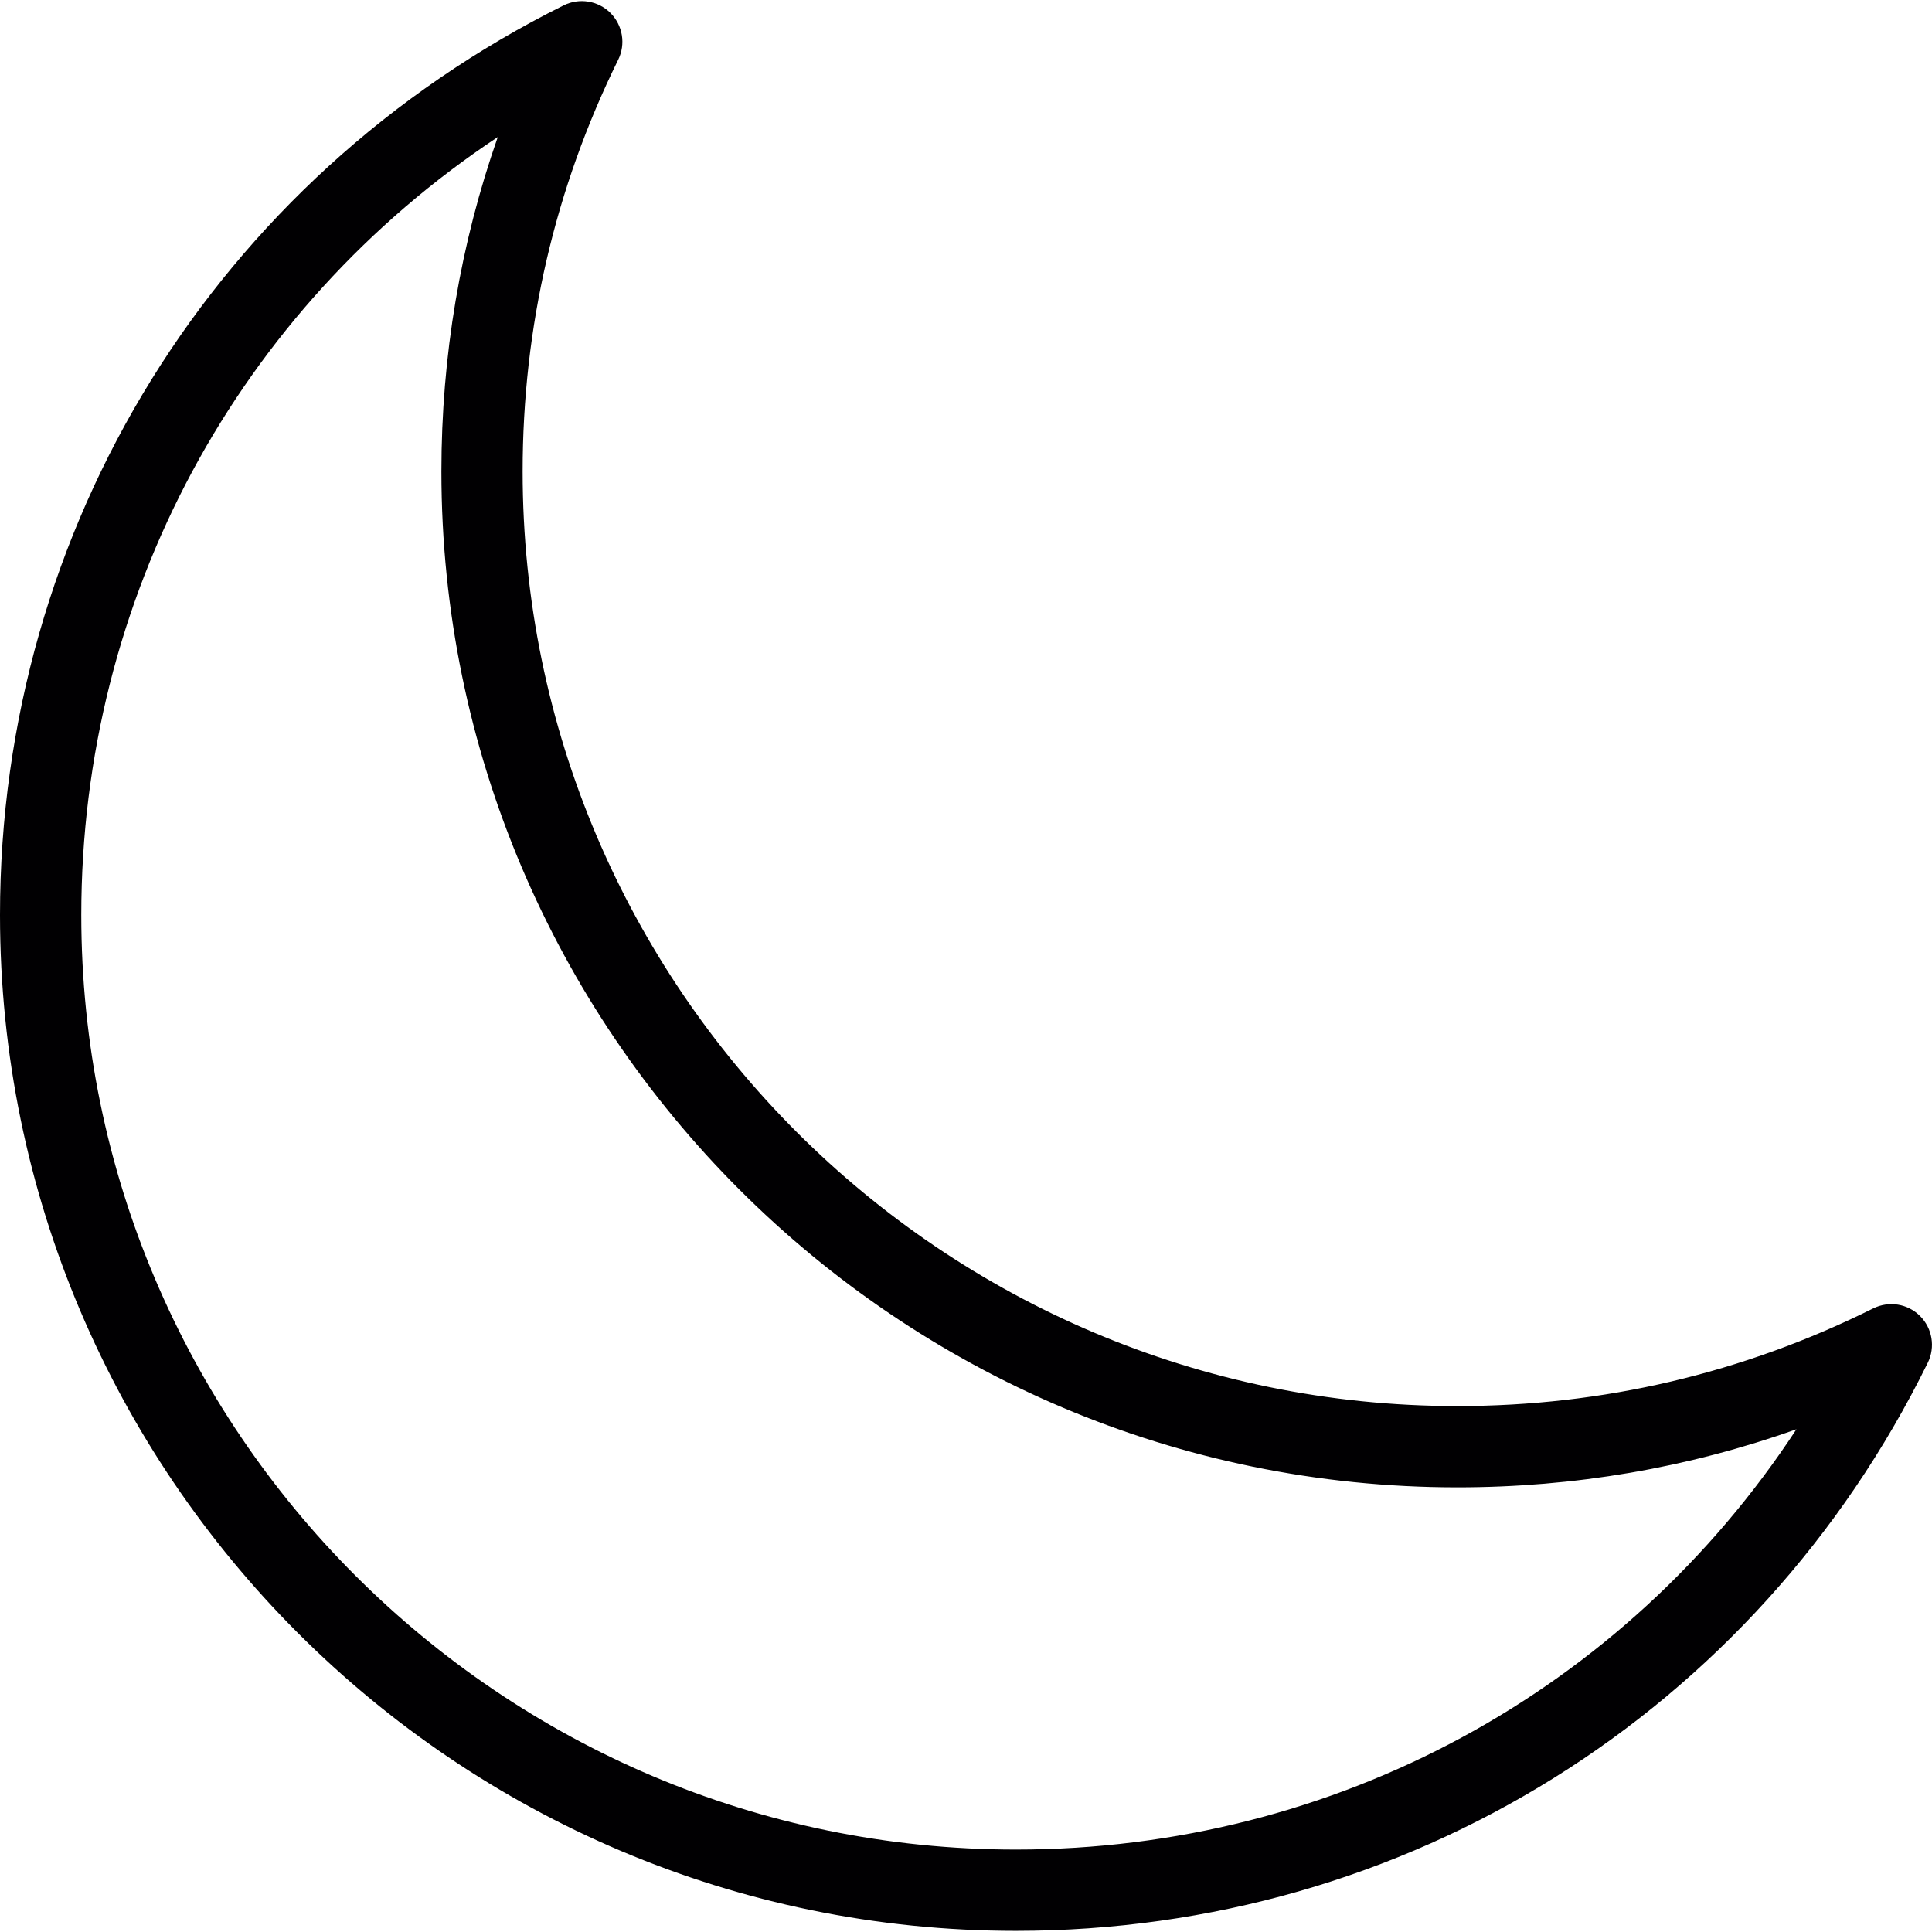
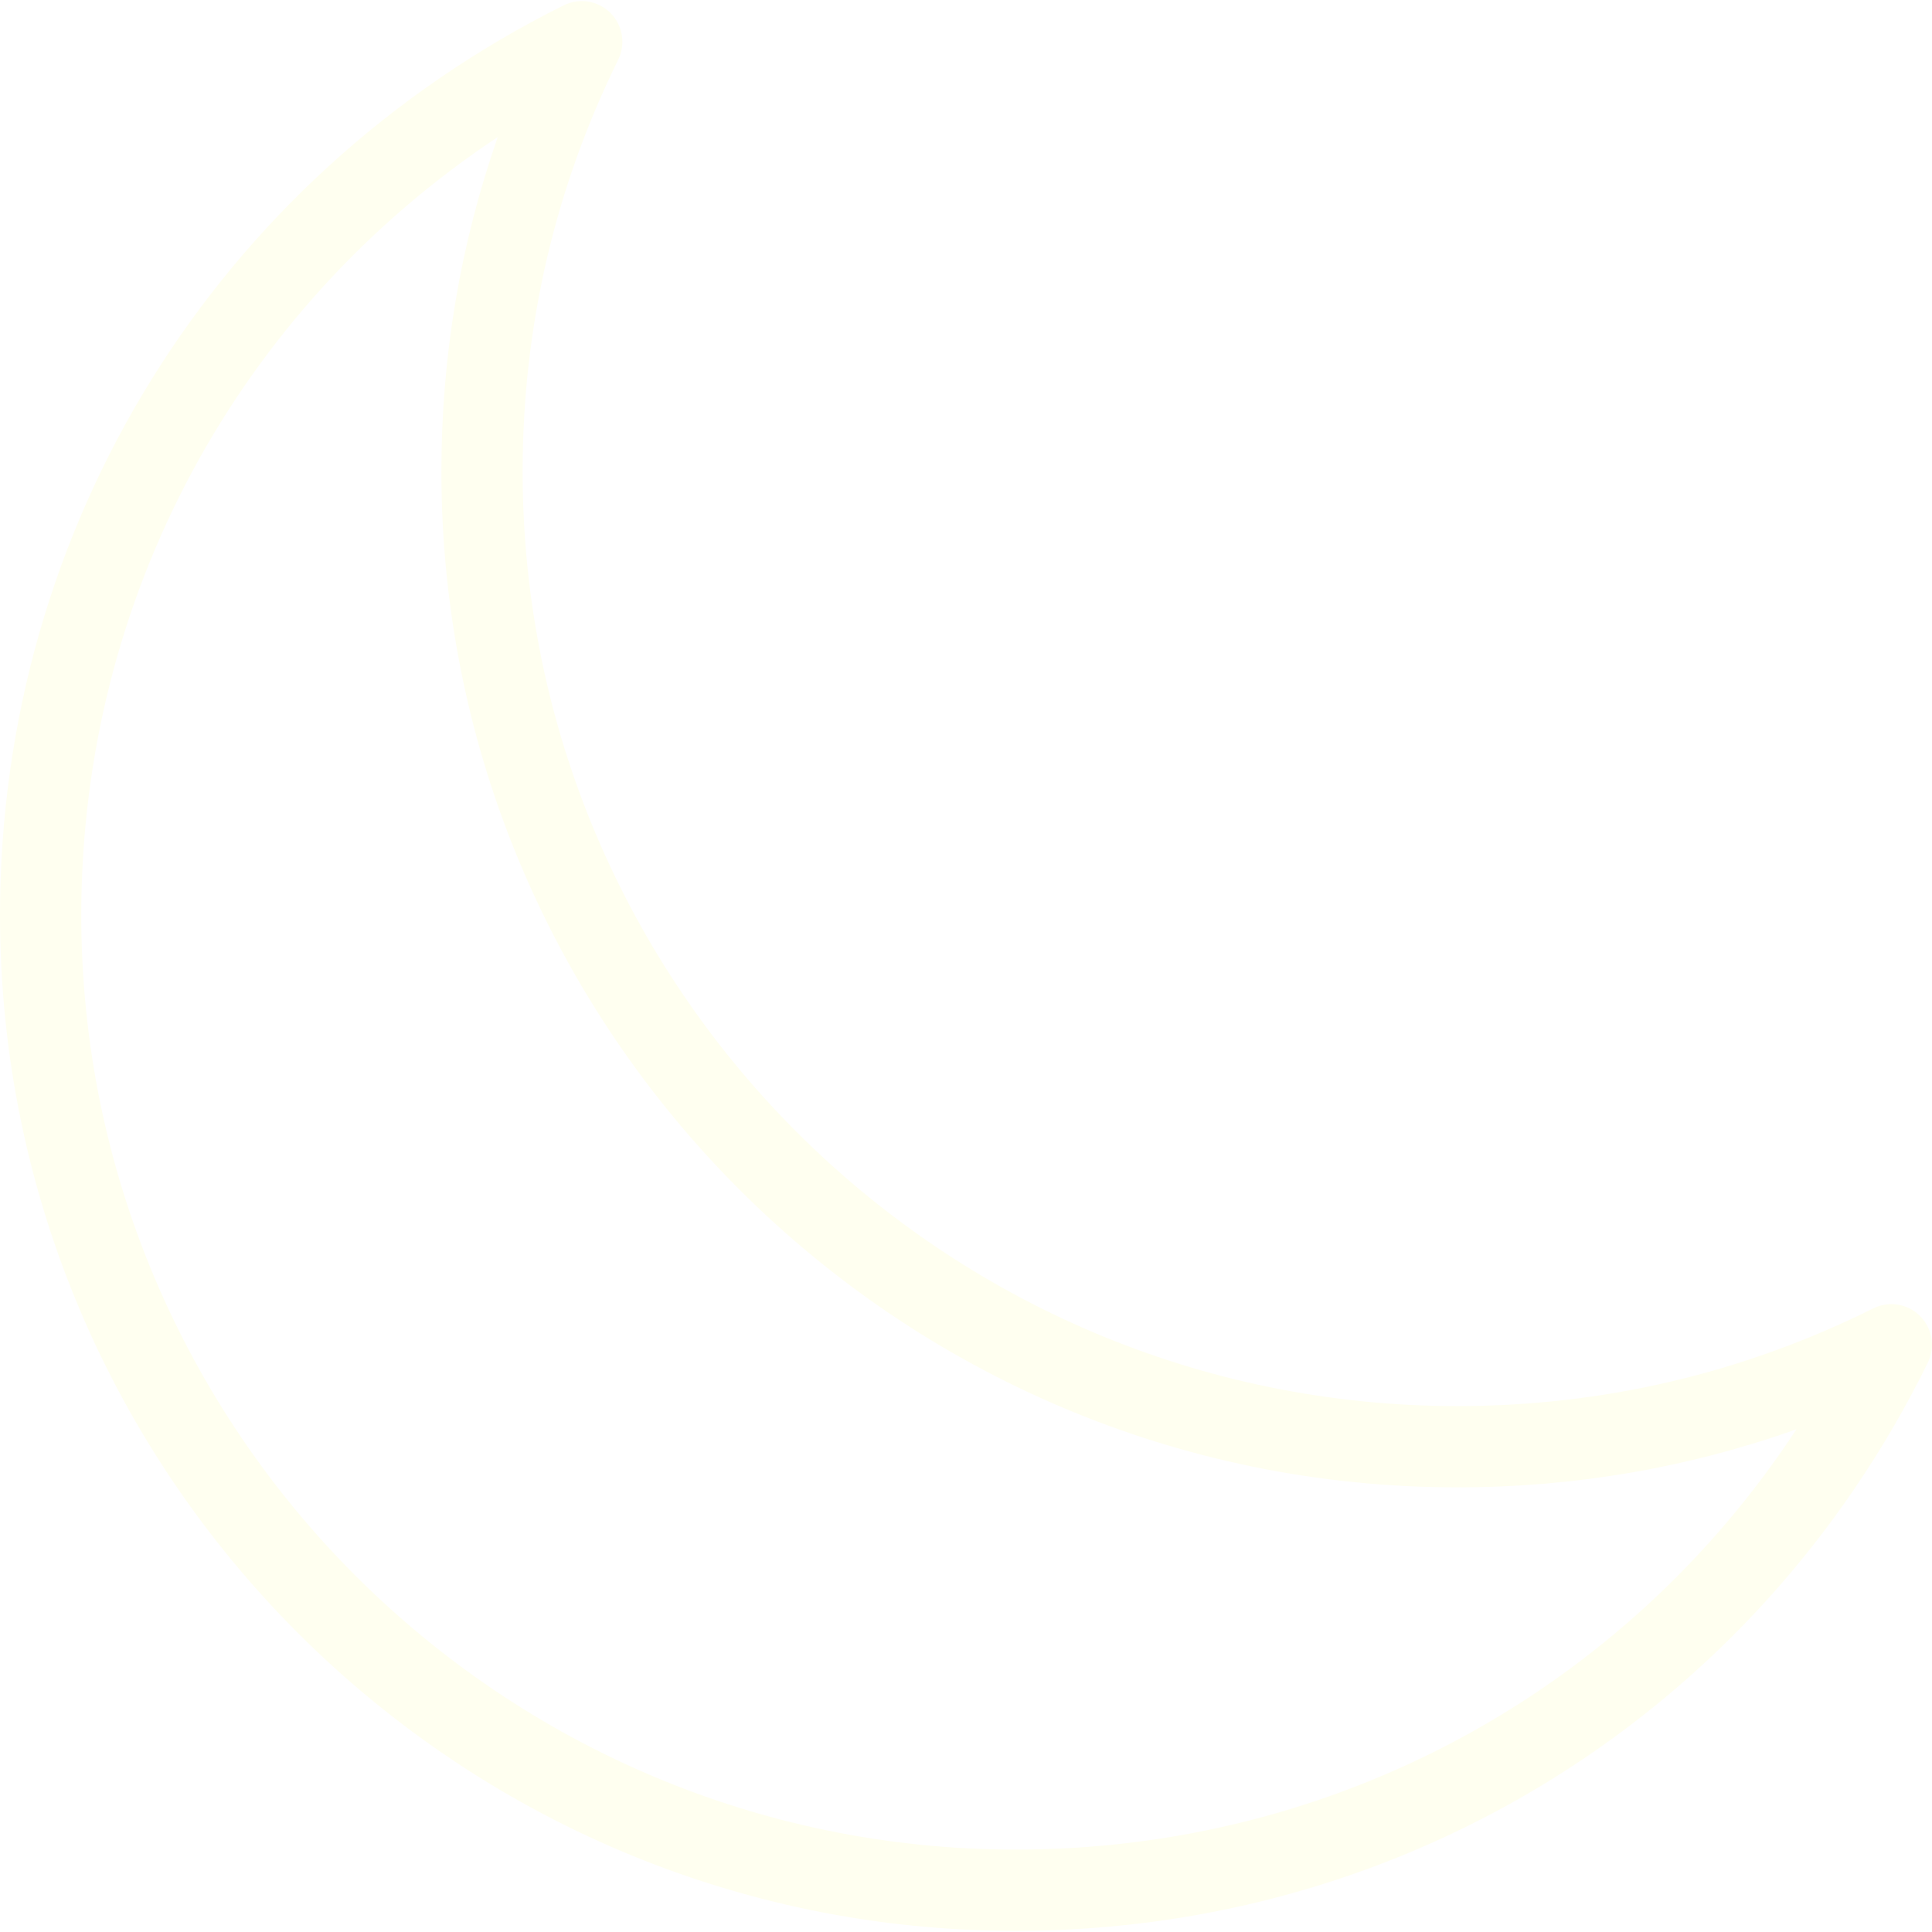
<svg xmlns="http://www.w3.org/2000/svg" height="800px" width="800px" version="1.1" id="Capa_1" viewBox="0 0 47.539 47.539" xml:space="preserve">
  <g>
    <g>
-       <path style="fill:#010002;" d="M24.997,47.511C11.214,47.511,0,36.298,0,22.515C0,12.969,5.314,4.392,13.869,0.132    c0.385-0.191,0.848-0.117,1.151,0.186s0.381,0.766,0.192,1.15C13.651,4.64,12.86,8.05,12.86,11.601    c0,12.681,10.316,22.997,22.997,22.997c3.59,0,7.033-0.809,10.236-2.403c0.386-0.191,0.848-0.117,1.151,0.186    c0.304,0.303,0.381,0.766,0.192,1.15C43.196,42.153,34.597,47.511,24.997,47.511z M12.248,3.372C5.862,7.608,2,14.709,2,22.515    c0,12.68,10.316,22.996,22.997,22.996c7.854,0,14.981-3.898,19.207-10.343c-2.668,0.95-5.464,1.43-8.346,1.43    c-13.783,0-24.997-11.214-24.997-24.997C10.861,8.761,11.327,6.005,12.248,3.372z" />
+       <path style="fill:ivory" d="M24.997,47.511C11.214,47.511,0,36.298,0,22.515C0,12.969,5.314,4.392,13.869,0.132    c0.385-0.191,0.848-0.117,1.151,0.186s0.381,0.766,0.192,1.15C13.651,4.64,12.86,8.05,12.86,11.601    c0,12.681,10.316,22.997,22.997,22.997c3.59,0,7.033-0.809,10.236-2.403c0.386-0.191,0.848-0.117,1.151,0.186    c0.304,0.303,0.381,0.766,0.192,1.15C43.196,42.153,34.597,47.511,24.997,47.511z M12.248,3.372C5.862,7.608,2,14.709,2,22.515    c0,12.68,10.316,22.996,22.997,22.996c7.854,0,14.981-3.898,19.207-10.343c-2.668,0.95-5.464,1.43-8.346,1.43    c-13.783,0-24.997-11.214-24.997-24.997C10.861,8.761,11.327,6.005,12.248,3.372z" />
    </g>
  </g>
</svg>
